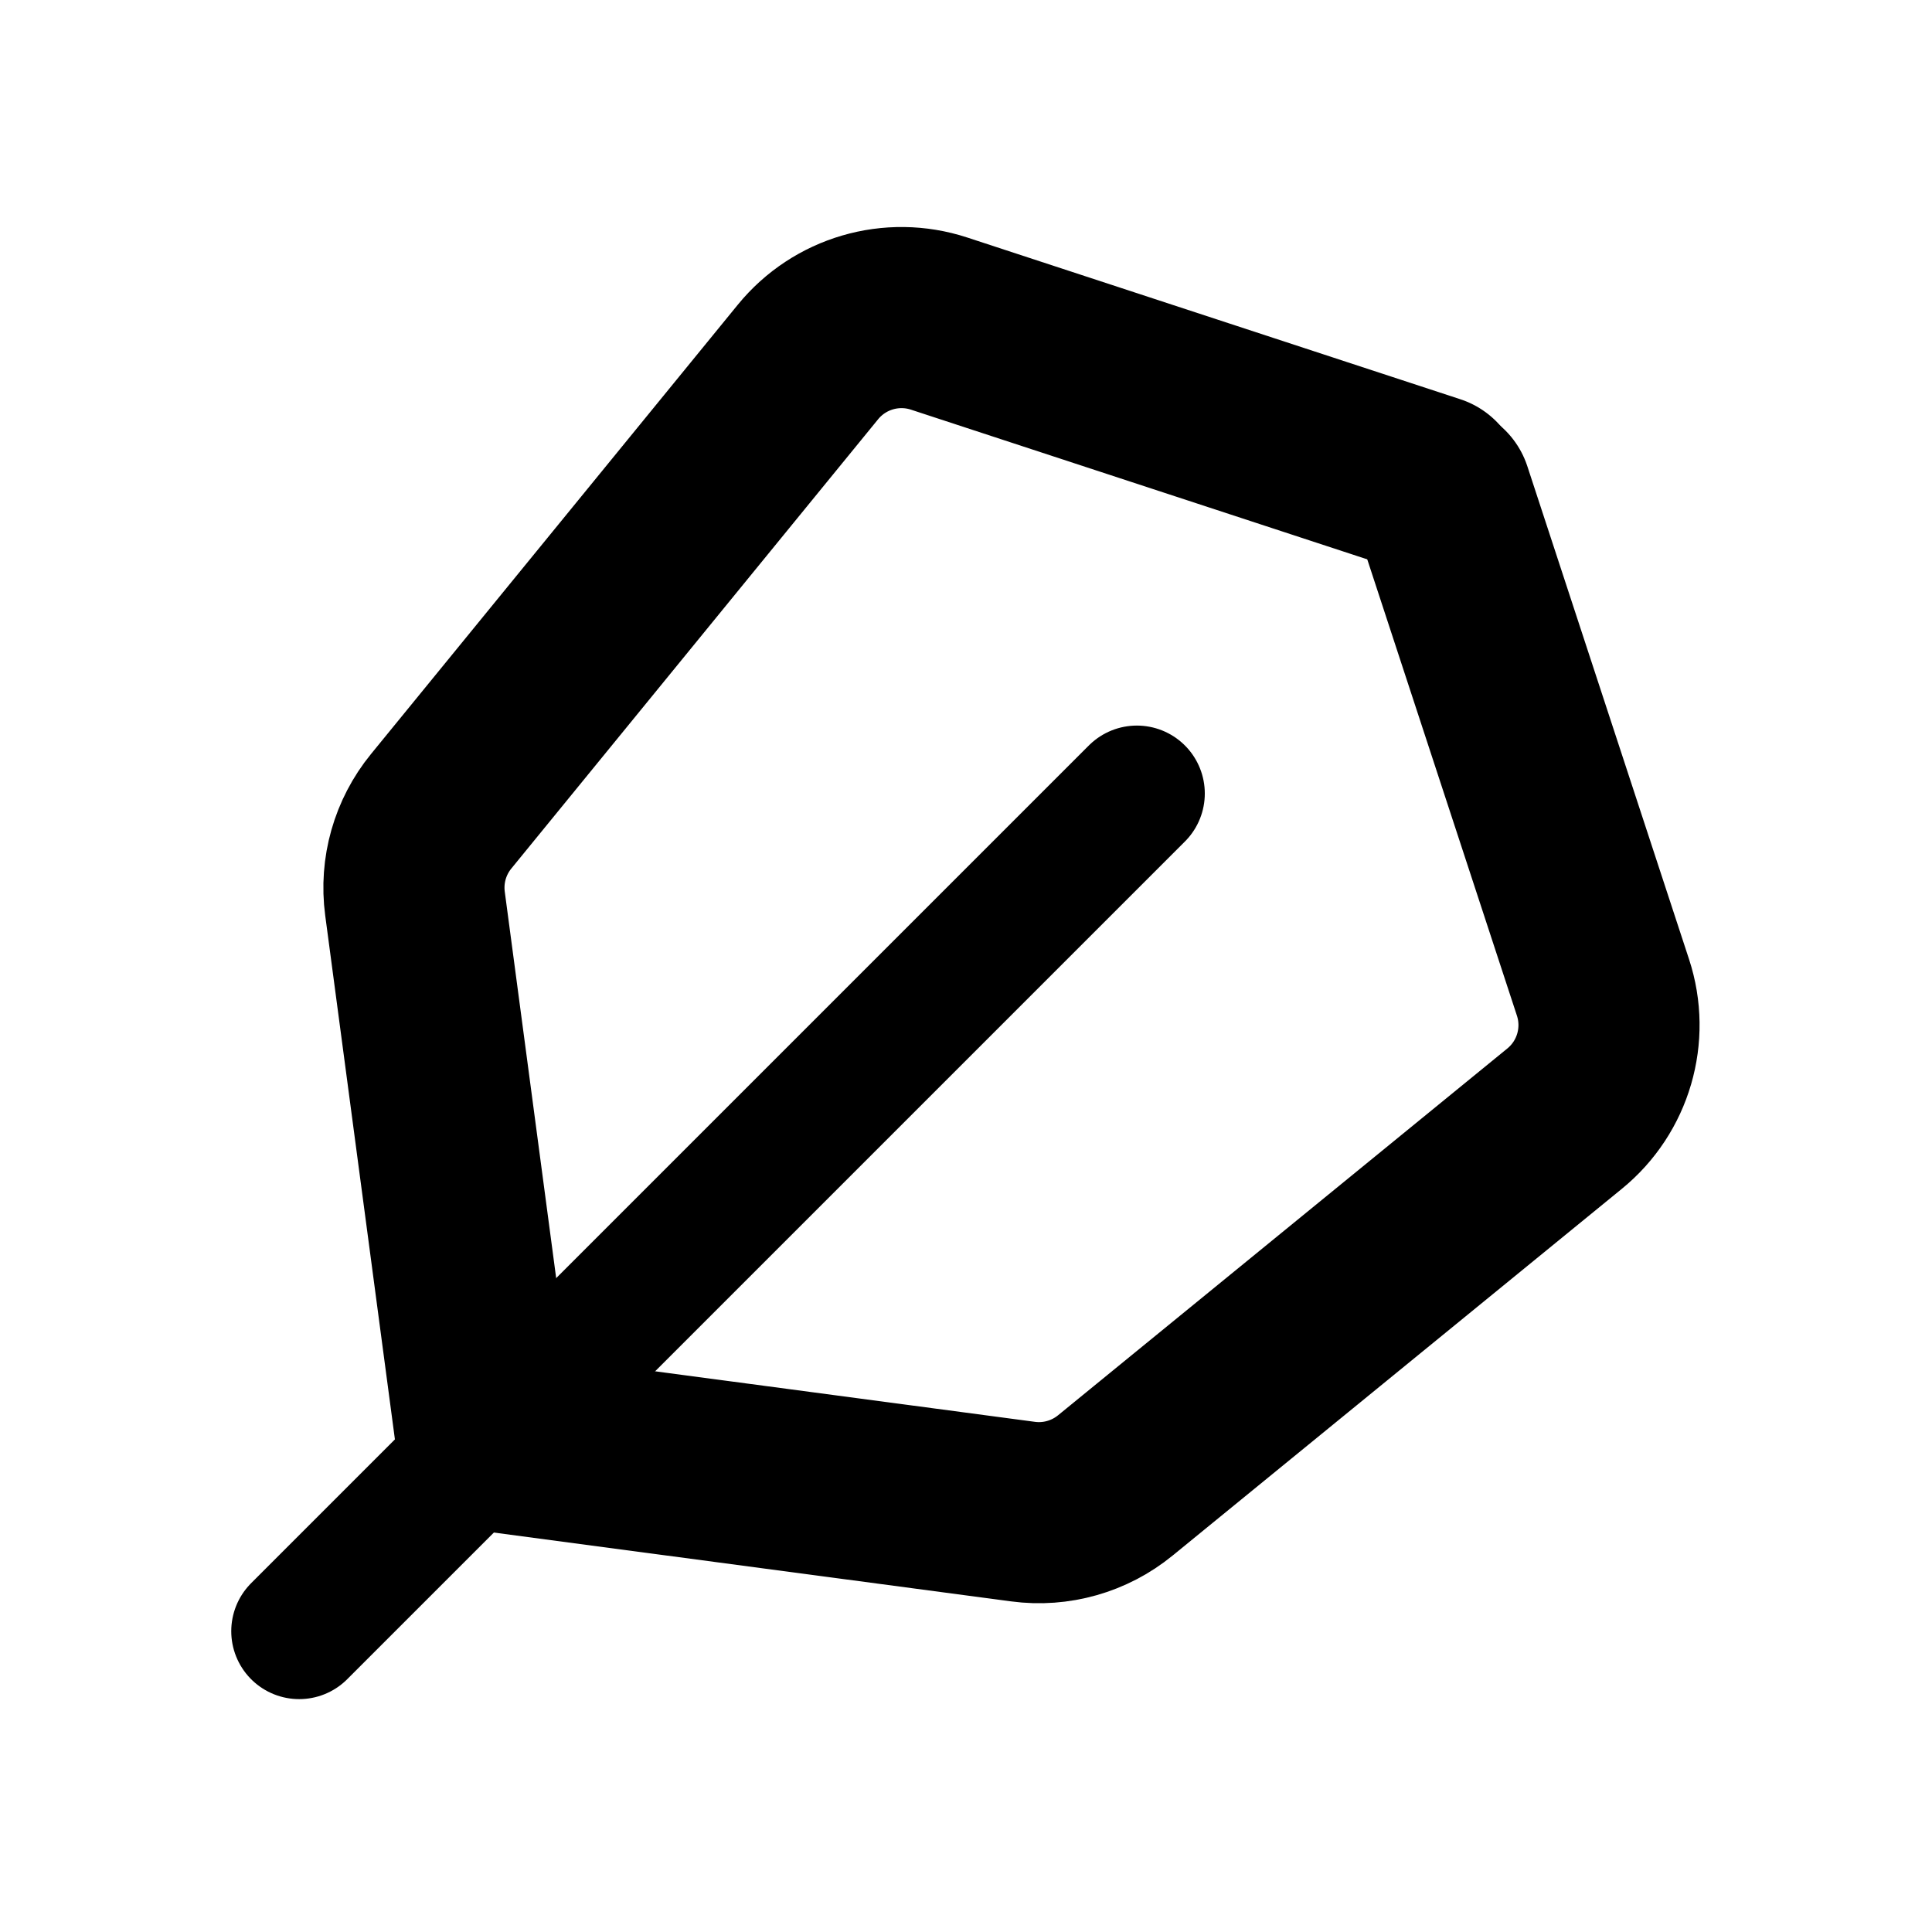
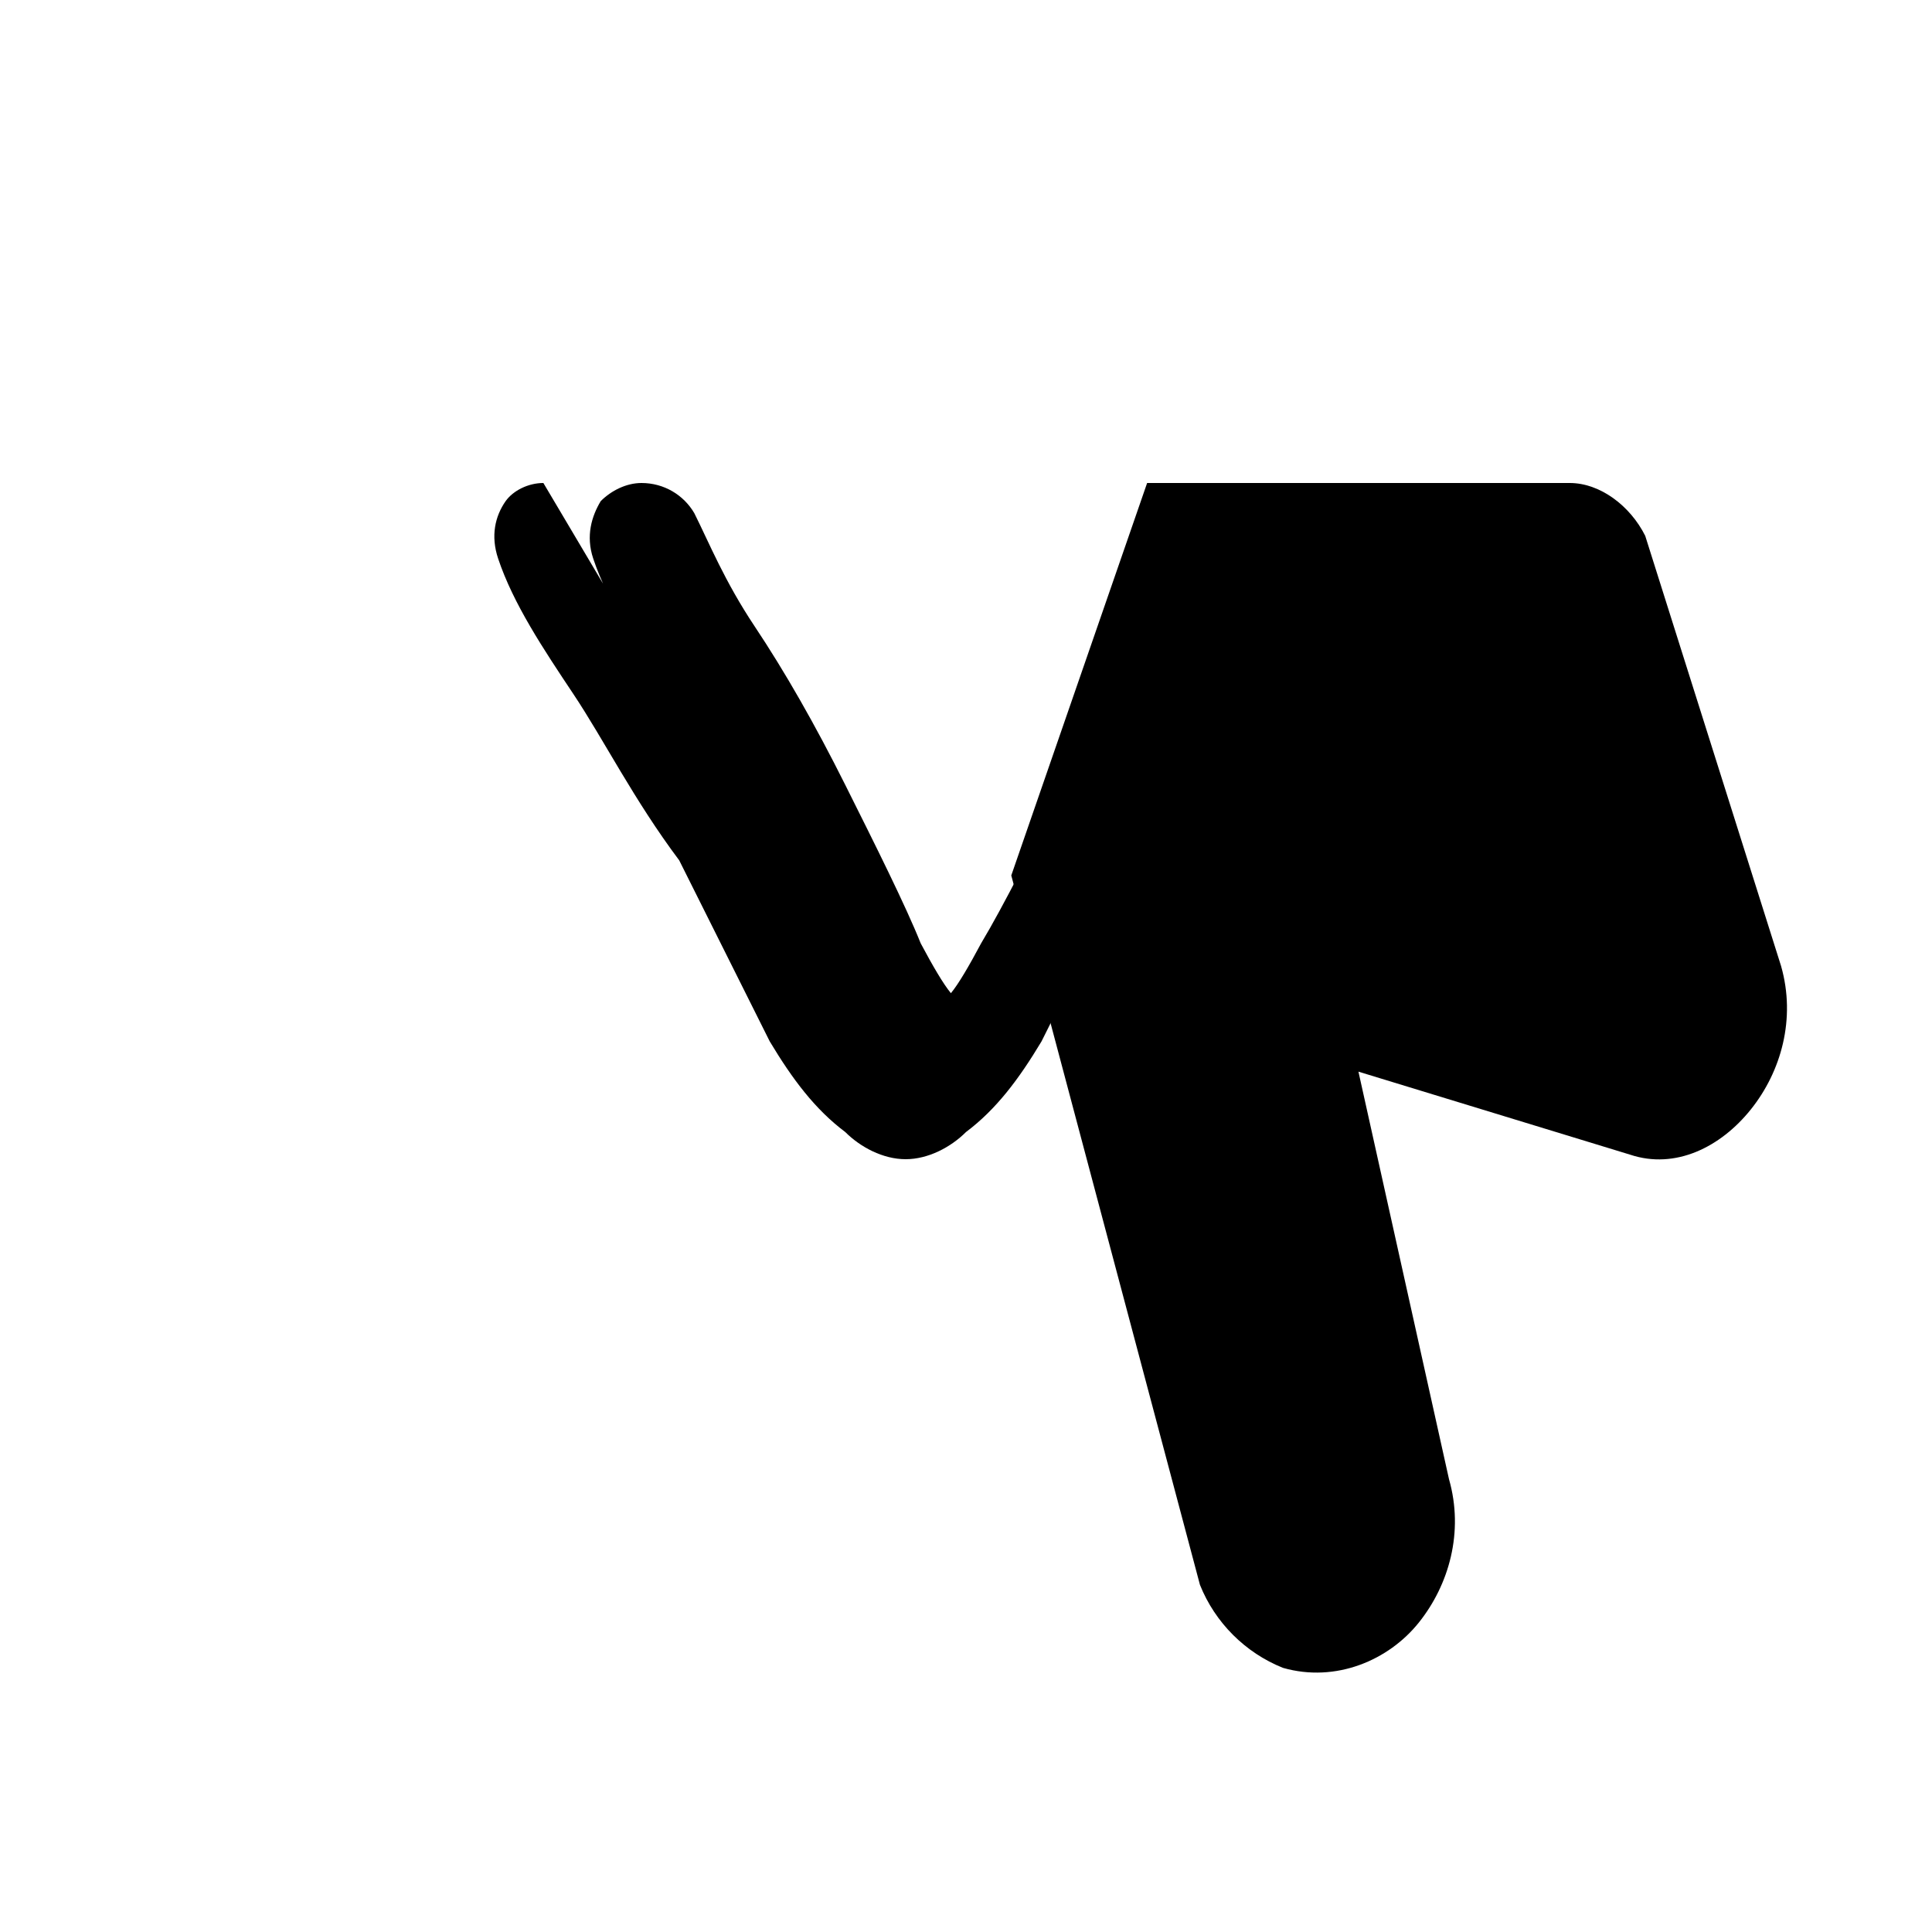
- <svg xmlns="http://www.w3.org/2000/svg" width="128" height="128" viewBox="0 0 128 128" fill="none" stroke="currentColor">
-   <path d="M75.321 52.571L19.821 108.071" stroke-width="9" stroke-linecap="round" />
-   <path d="M32.153 94.883L27.494 59.865C27.202 57.675 27.83 55.462 29.227 53.751L53.53 23.982C55.622 21.419 59.076 20.408 62.22 21.439L94.883 32.153" stroke-width="12" stroke-linecap="round" />
-   <path d="M32.759 95.489L67.777 100.148C69.967 100.44 72.18 99.812 73.891 98.415L103.66 74.112C106.223 72.02 107.234 68.566 106.202 65.422L95.489 32.759" stroke-width="12" stroke-linecap="round" />
+ <svg xmlns="http://www.w3.org/2000/svg" viewBox="0 0 128 128" fill="none">
+   <path d="M36 32C35 32 34 32.5 33.5 33.2C32.8 34.2 32.5 35.5 33 37C34 40 36 43 38 46C40 49 42 53 45 57C47 61 49 65 51 69C52.5 71.5 54 73.5 56 75C57 76 58.5 76.8 60 76.8C61.5 76.8 63 76 64 75C66 73.5 67.5 71.5 69 69C71 65 73 61 75 57C77 53 79 49 82 46C84 43 86 40 87 37C87.5 35.5 87.2 34.2 86.5 33.2C86 32.5 85 32 84 32C82.5 32 81.2 32.8 80.5 34C79.5 36 78.5 38.5 76.5 41.5C74.5 44.5 72.5 48 70.5 52C68.5 56 66.5 60 65 62.5C64.2 64 63.5 65.2 63 65.8C62.5 65.2 61.8 64 61 62.5C60 60 58 56 56 52C54 48 52 44.5 50 41.5C48 38.5 47 36 46 34C45.3 32.8 44 32 42.5 32C41.5 32 40.5 32.5 39.8 33.2C39.2 34.2 38.8 35.5 39.3 37C40.3 40 42.3 43 44.3 46Z" fill="currentColor" />
+   <path d="M76 32L104 32C106 32 108 33.5 109 35.5L118 64C119 67.5 118 71 116 73.5C114 76 111 77.5 108 76.5L90 71L96 98C97 101.5 96 105 94 107.5C92 110 88.5 111.5 85 110.5C82.5 109.5 80.5 107.5 79.5 105L67 58L76 32Z" fill="currentColor" />
</svg>
